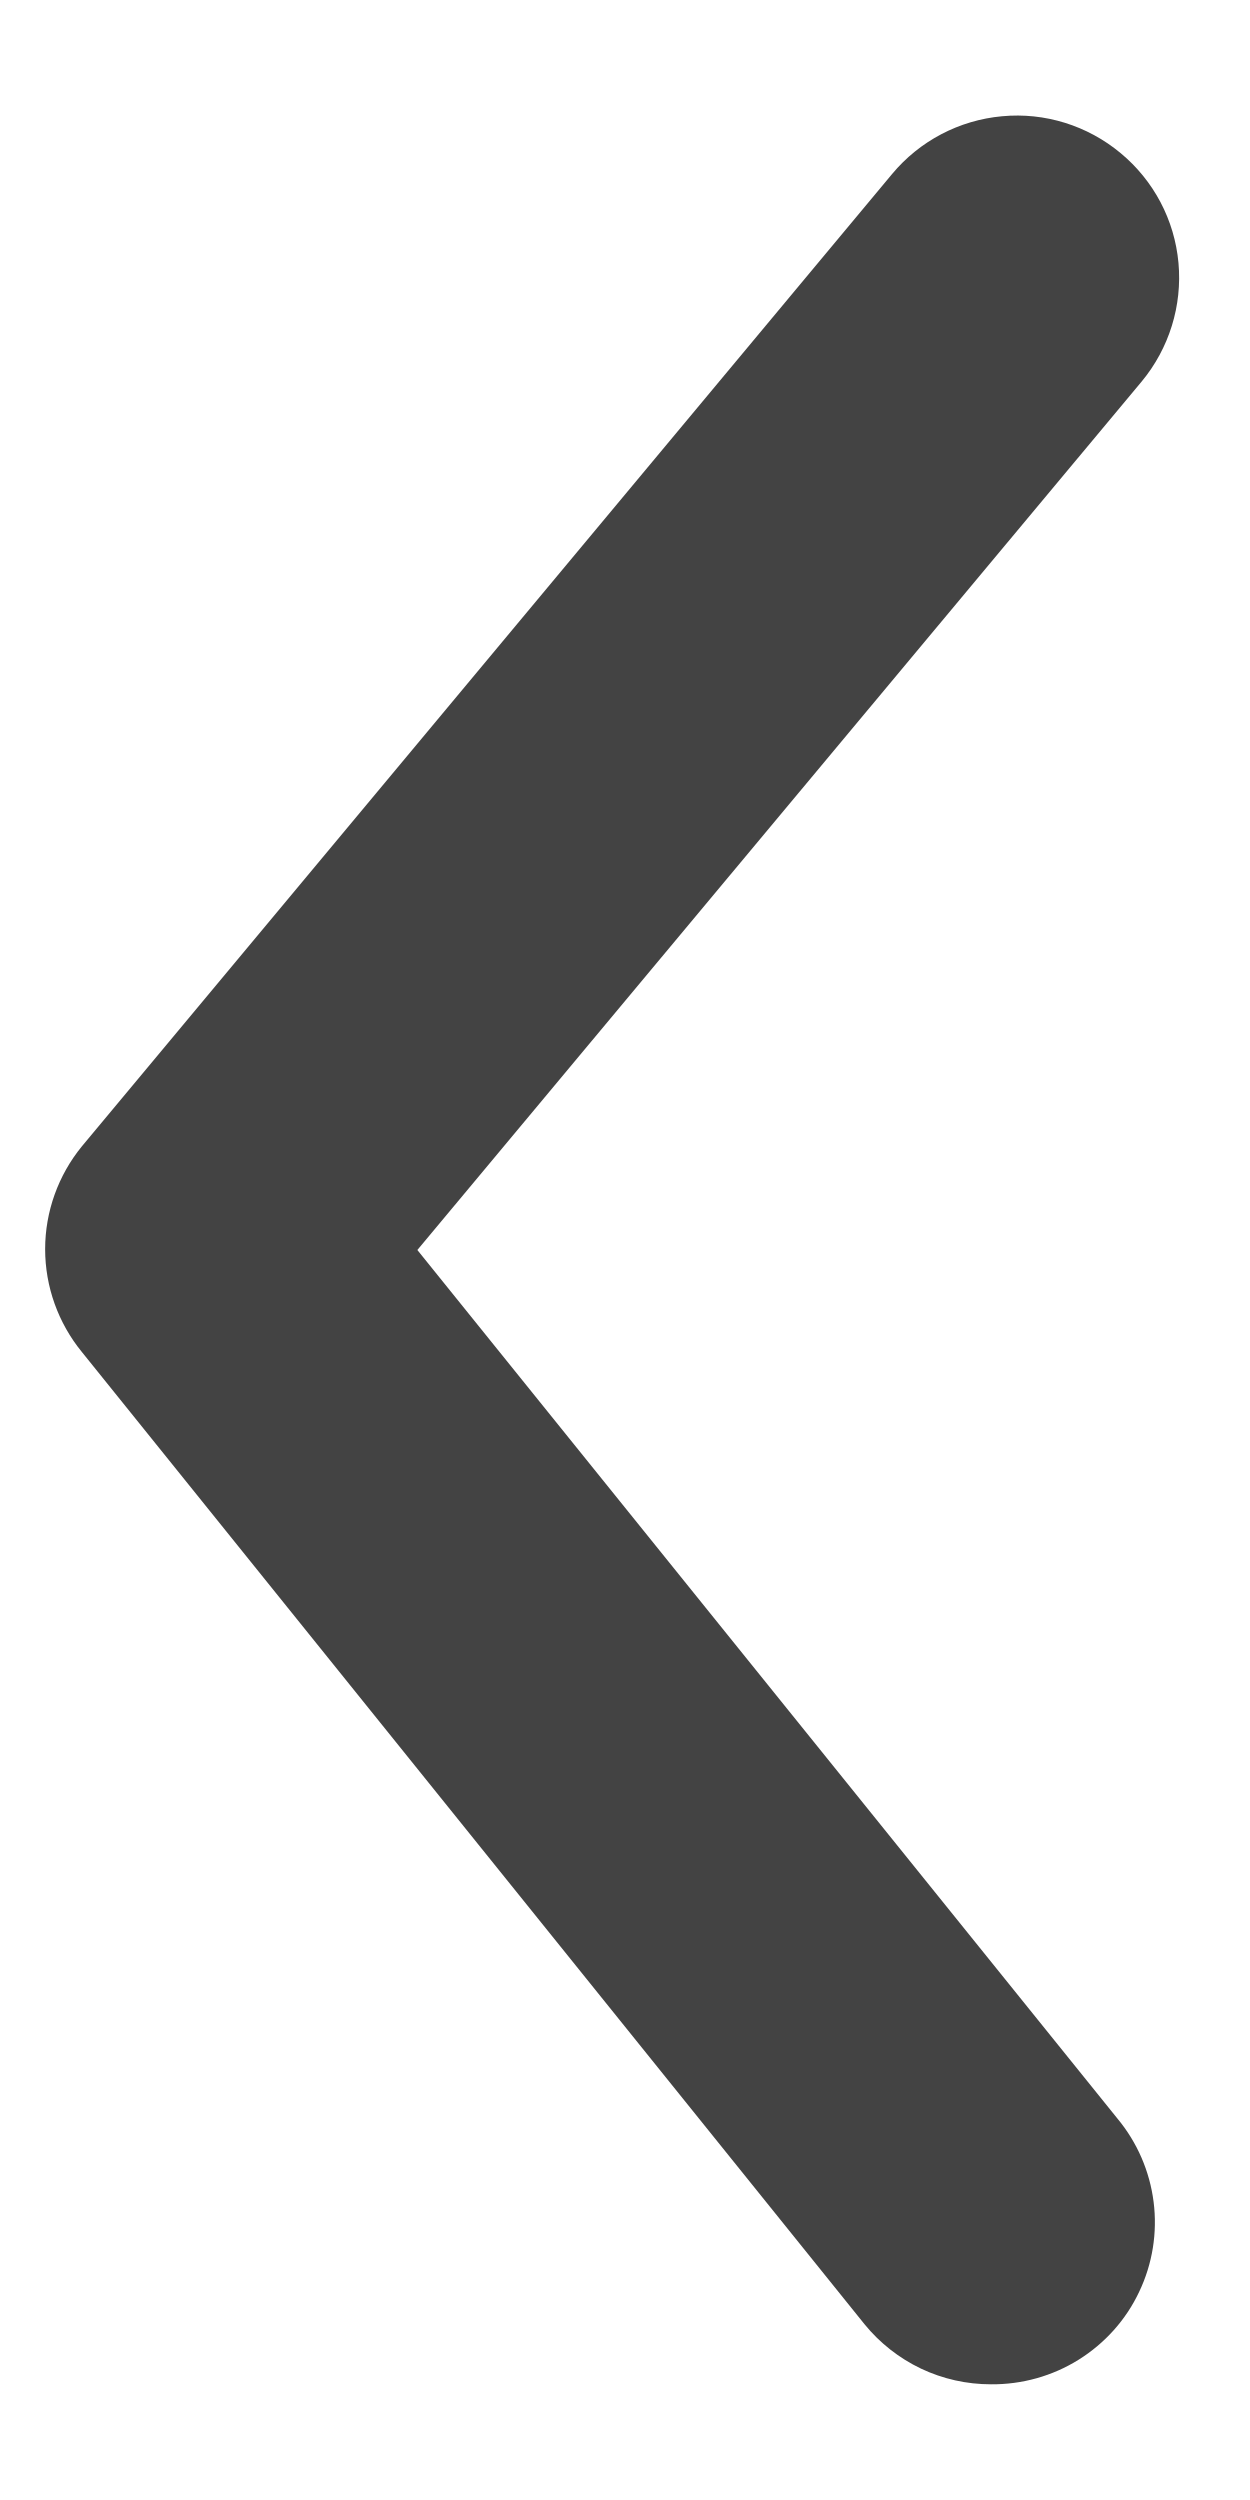
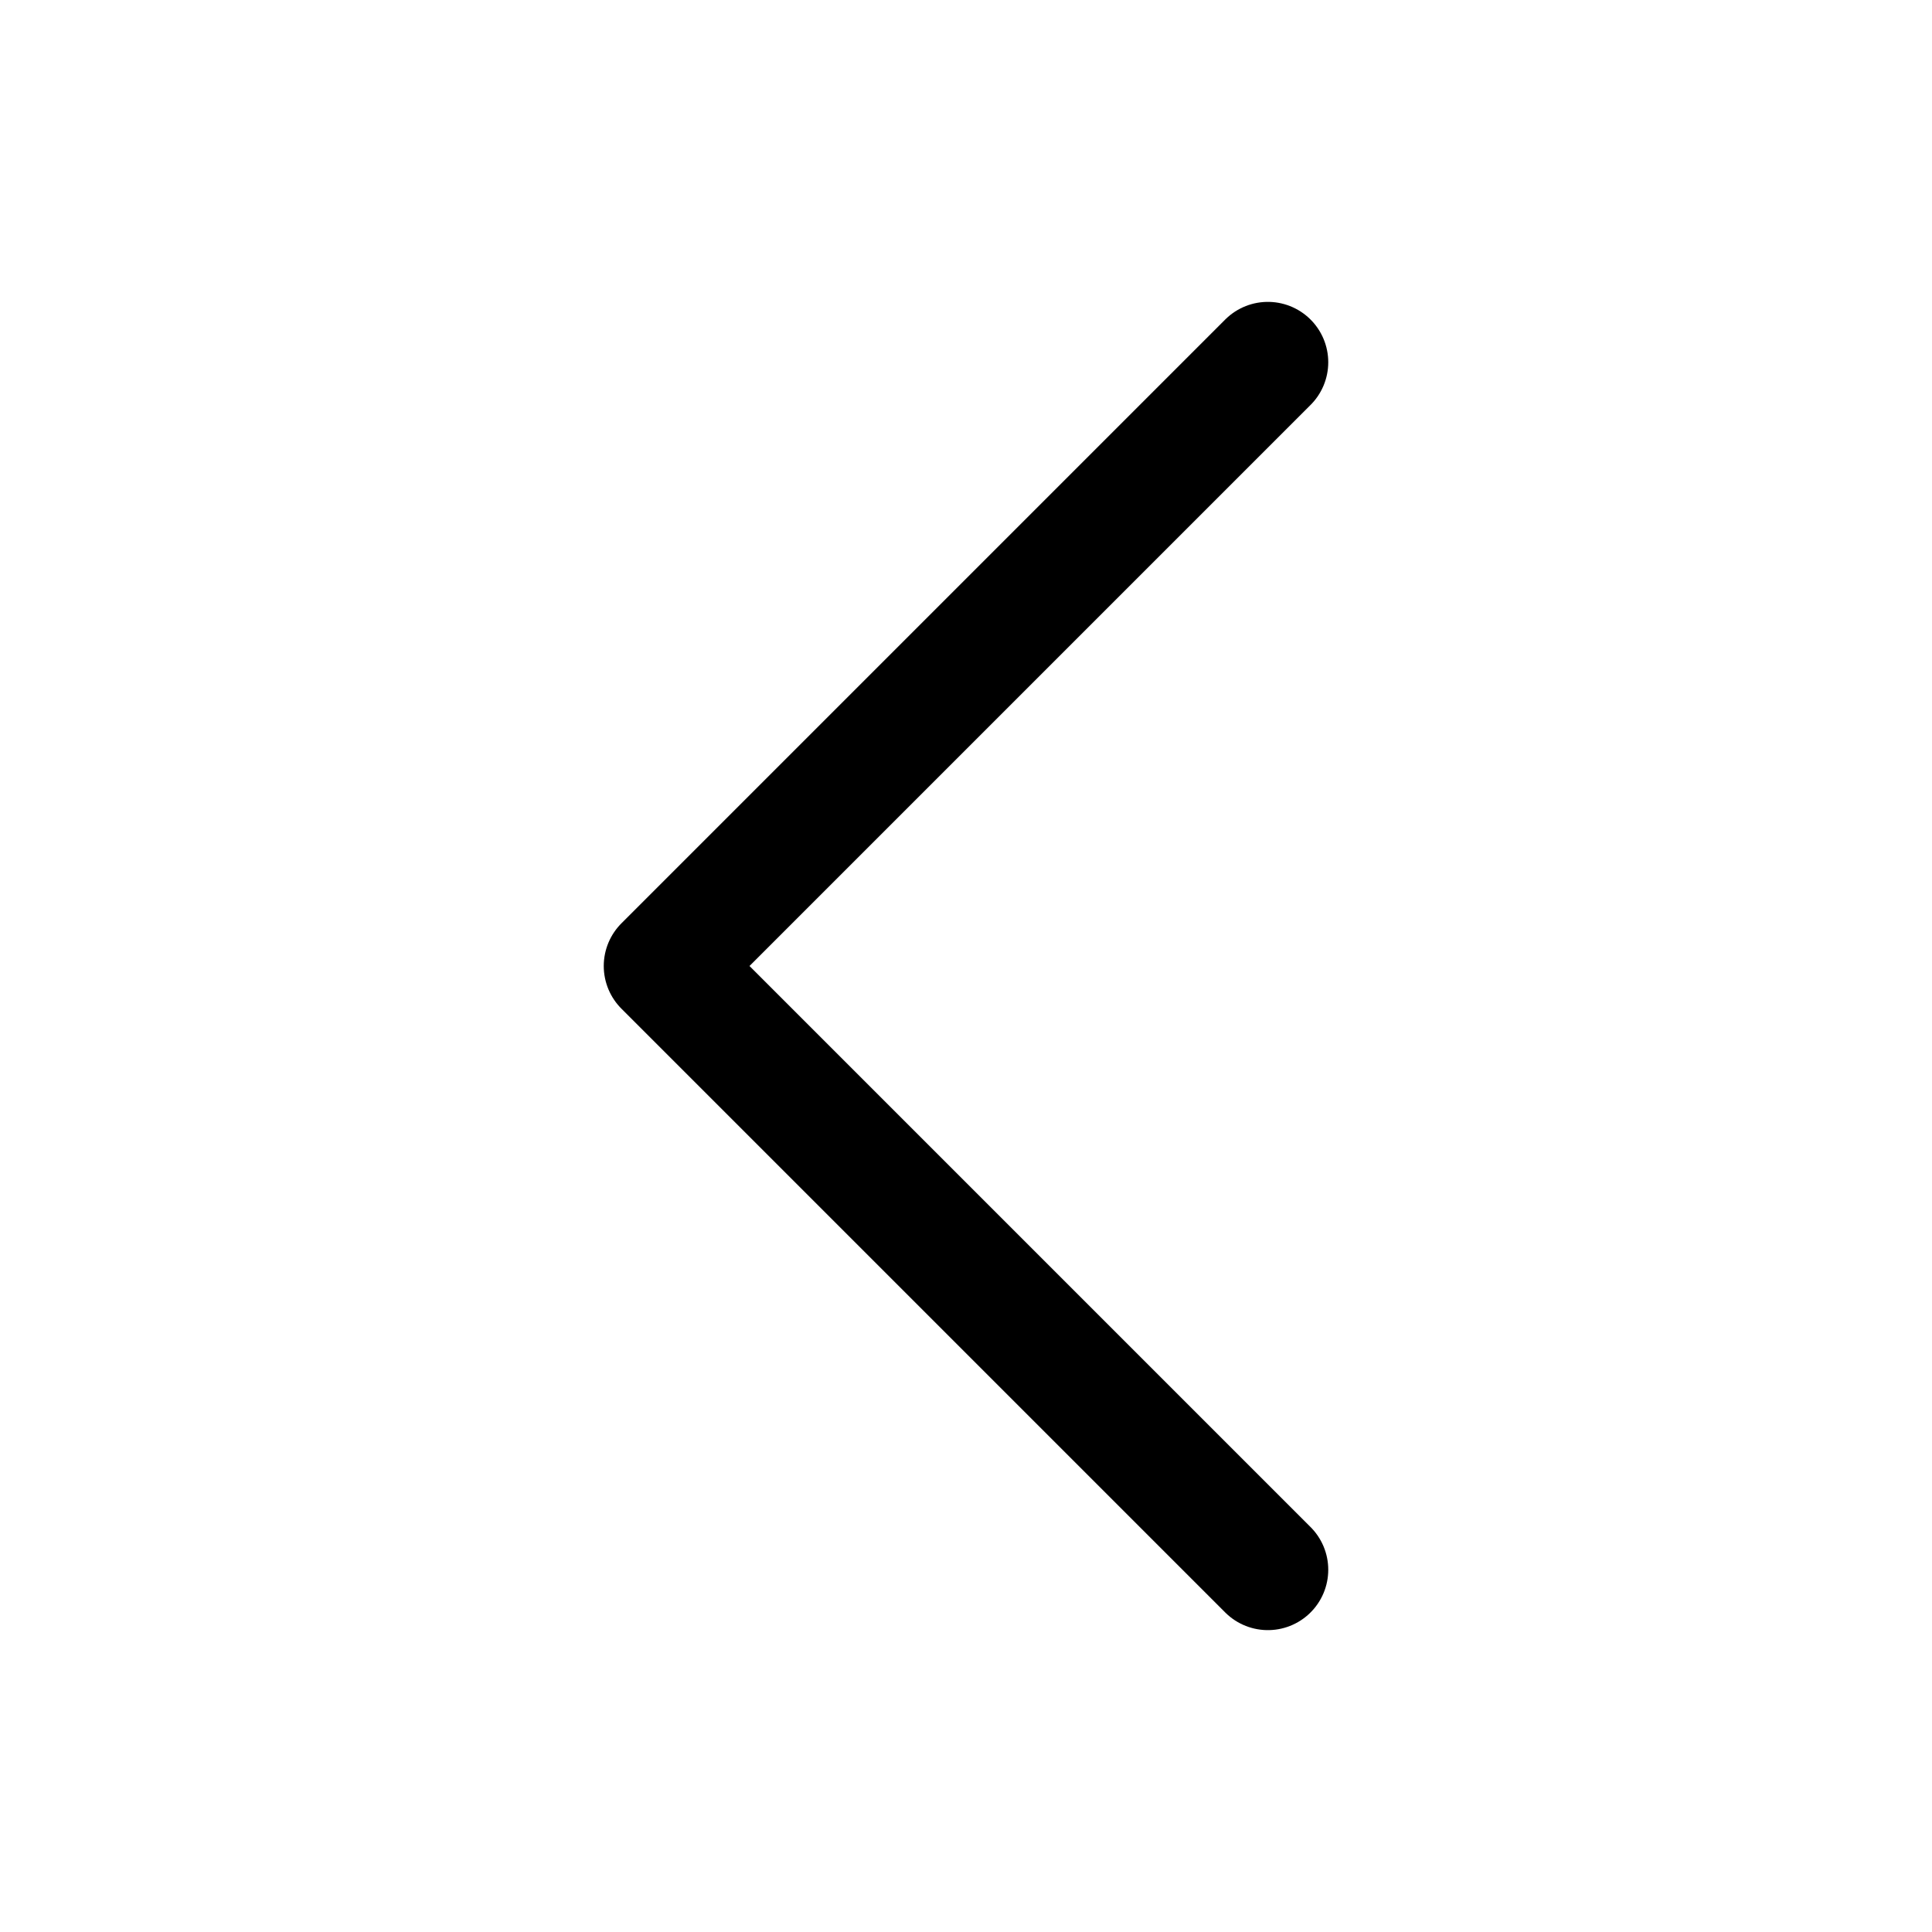
- <svg xmlns="http://www.w3.org/2000/svg" width="9" height="18" viewBox="0 0 9 18" fill="none">
-   <path d="M7.135 17.167C6.961 17.167 6.789 17.129 6.631 17.054C6.474 16.979 6.335 16.87 6.225 16.735L0.59 9.735C0.419 9.526 0.325 9.264 0.325 8.994C0.325 8.724 0.419 8.462 0.59 8.253L6.423 1.253C6.621 1.015 6.906 0.865 7.215 0.837C7.523 0.808 7.83 0.904 8.068 1.102C8.307 1.3 8.457 1.584 8.485 1.893C8.513 2.201 8.418 2.508 8.22 2.747L3.005 9L8.045 15.253C8.188 15.425 8.278 15.633 8.306 15.854C8.334 16.075 8.298 16.3 8.202 16.501C8.107 16.703 7.955 16.872 7.766 16.99C7.577 17.108 7.358 17.169 7.135 17.167Z" fill="#141414" fill-opacity="0.8" />
+ <svg xmlns="http://www.w3.org/2000/svg" fill="none" viewBox="0 0 24 24" stroke-width="1.5" stroke="currentColor" class="size-6">
+   <path stroke-linecap="round" stroke-linejoin="round" d="M15.75 19.5 8.25 12l7.5-7.5" />
</svg>
